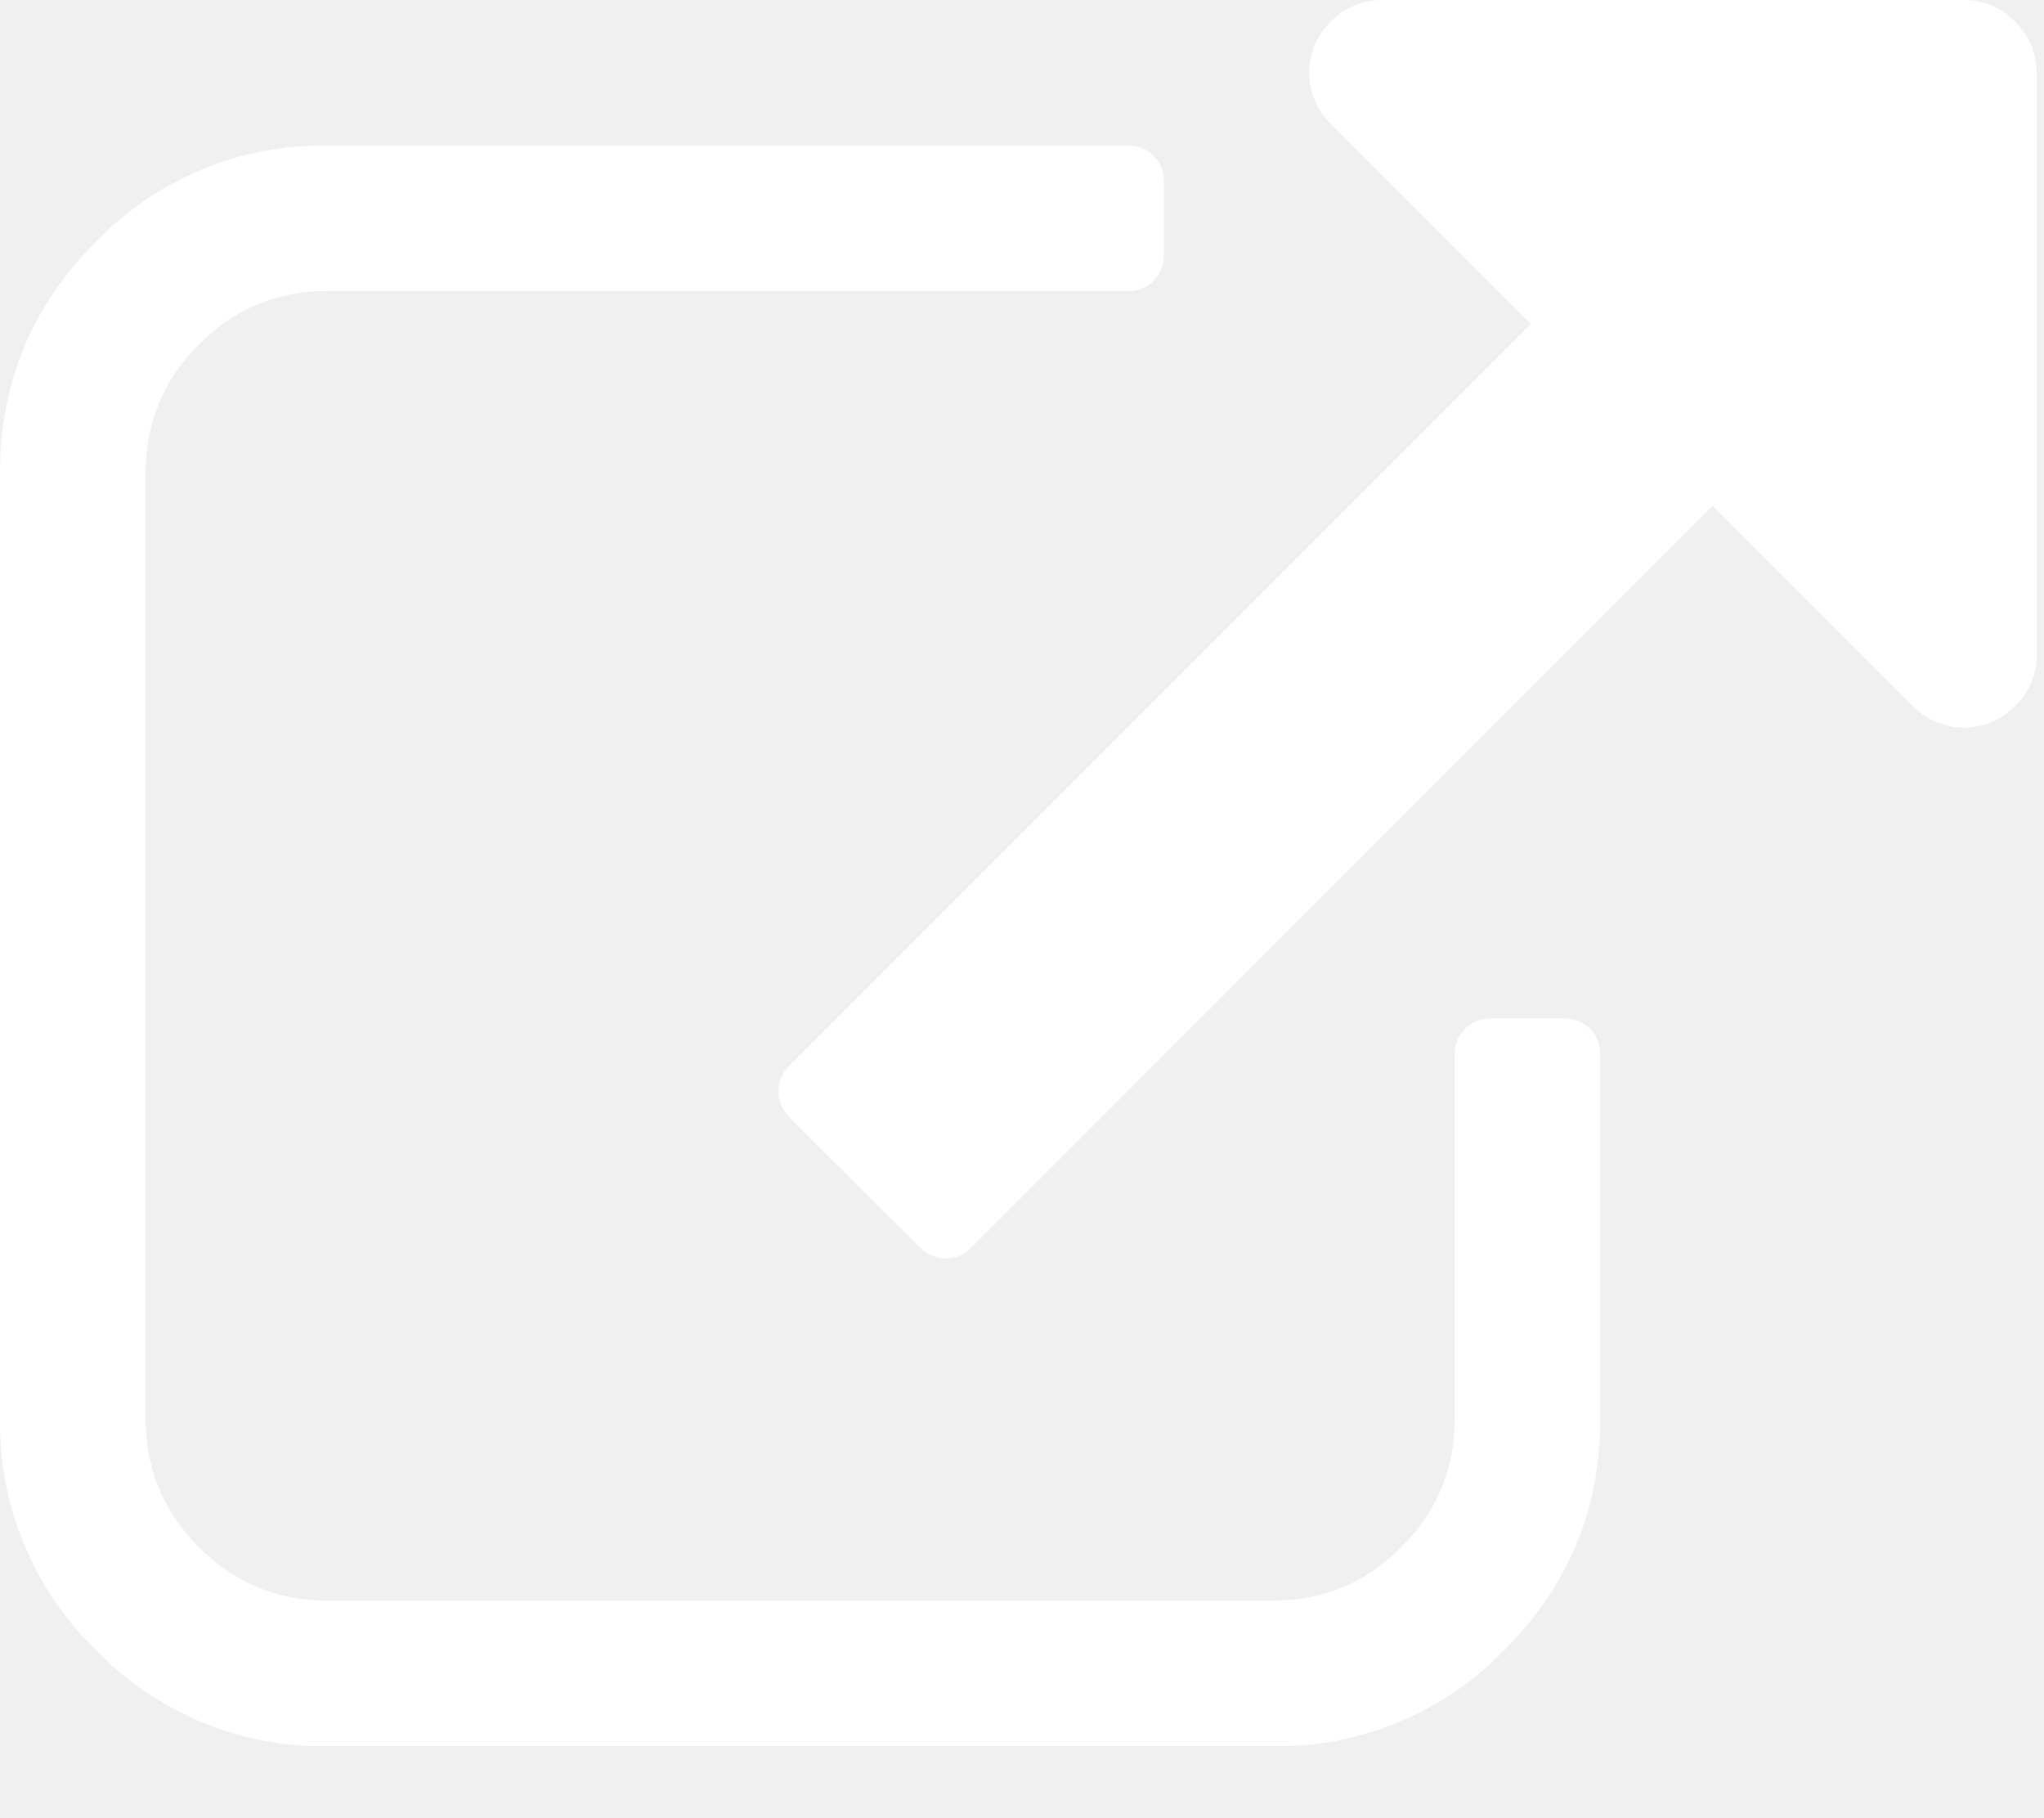
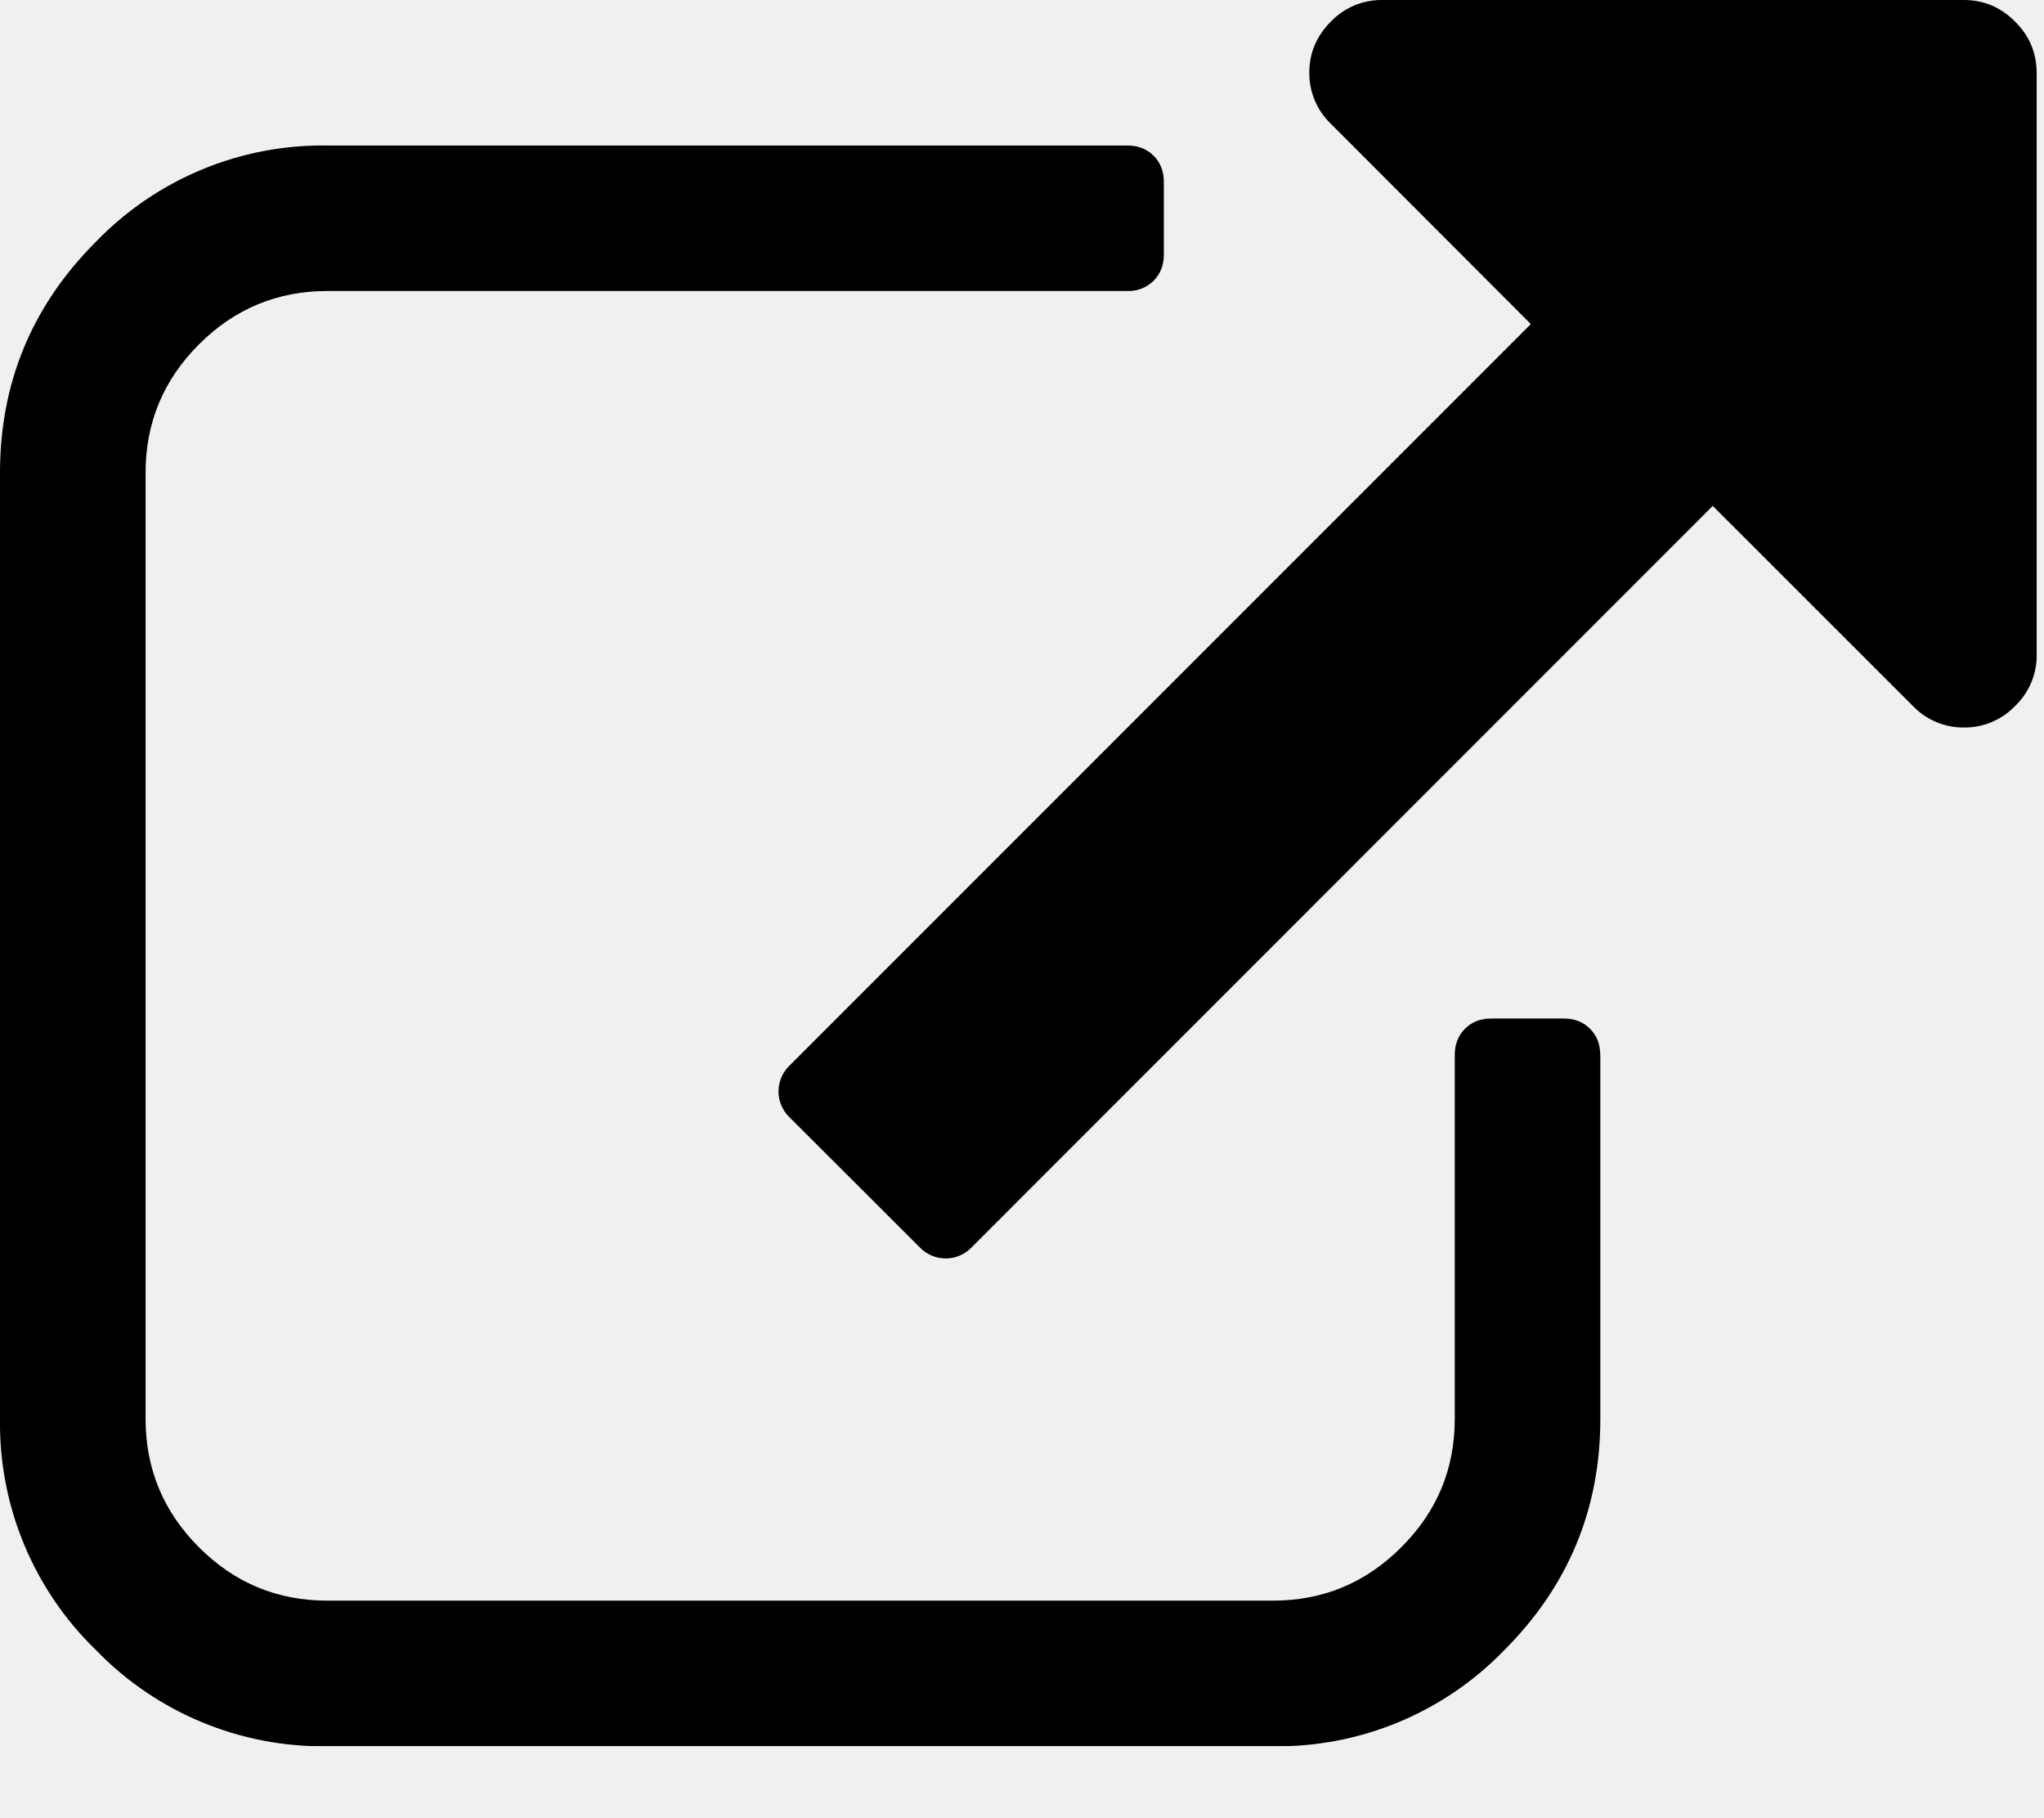
<svg xmlns="http://www.w3.org/2000/svg" xmlns:xlink="http://www.w3.org/1999/xlink" width="18" height="16" viewBox="0 0 18 16">
  <defs>
    <path id="a" d="M0 15.374V0h17.936v15.374H0z" />
  </defs>
  <g fill="none" fill-rule="evenodd">
    <mask id="b" fill="#fff">
      <use xlink:href="#a" />
    </mask>
-     <path d="M17.936.64v5.125a.616.616 0 0 1-.19.45.615.615 0 0 1-.45.19.615.615 0 0 1-.451-.19l-1.762-1.761-6.525 6.526a.316.316 0 0 1-.46 0L6.955 9.839a.316.316 0 0 1 0-.46l6.526-6.526L11.72 1.09a.616.616 0 0 1-.19-.45c0-.174.064-.324.19-.45a.615.615 0 0 1 .45-.19h5.125c.174 0 .324.063.45.19.128.127.19.277.19.45m-3.842 8.648v3.203c0 .794-.282 1.473-.846 2.037a2.777 2.777 0 0 1-2.037.846H2.883a2.777 2.777 0 0 1-2.037-.846A2.777 2.777 0 0 1 0 12.49V4.164C0 3.37.282 2.69.846 2.127a2.776 2.776 0 0 1 2.037-.846h7.046c.093 0 .17.03.23.09s.09.137.09.23v.641c0 .093-.03.17-.09.23a.312.312 0 0 1-.23.09H2.883c-.44 0-.818.157-1.131.47-.314.314-.47.691-.47 1.132v8.327c0 .44.156.817.47 1.131.313.314.69.47 1.13.47h8.328c.44 0 .817-.156 1.13-.47.315-.314.471-.69.471-1.13V9.287c0-.093.03-.17.09-.23s.137-.09.23-.09h.641c.094 0 .17.03.23.09s.09.137.09.23" fill="#fff" mask="url(#b)" />
+     <path d="M17.936.64v5.125a.616.616 0 0 1-.19.45.615.615 0 0 1-.45.19.615.615 0 0 1-.451-.19l-1.762-1.761-6.525 6.526a.316.316 0 0 1-.46 0L6.955 9.839a.316.316 0 0 1 0-.46l6.526-6.526L11.72 1.09a.616.616 0 0 1-.19-.45c0-.174.064-.324.19-.45a.615.615 0 0 1 .45-.19h5.125c.174 0 .324.063.45.19.128.127.19.277.19.45m-3.842 8.648v3.203c0 .794-.282 1.473-.846 2.037a2.777 2.777 0 0 1-2.037.846H2.883a2.777 2.777 0 0 1-2.037-.846A2.777 2.777 0 0 1 0 12.49V4.164C0 3.37.282 2.69.846 2.127a2.776 2.776 0 0 1 2.037-.846h7.046c.093 0 .17.03.23.09s.09.137.09.23v.641c0 .093-.03.17-.09.23a.312.312 0 0 1-.23.09H2.883c-.44 0-.818.157-1.131.47-.314.314-.47.691-.47 1.132v8.327c0 .44.156.817.47 1.131.313.314.69.47 1.13.47h8.328c.44 0 .817-.156 1.13-.47.315-.314.471-.69.471-1.13V9.287c0-.093.03-.17.09-.23s.137-.09.23-.09h.641c.094 0 .17.03.23.09s.09.137.09.23" fill="#000" mask="url(#b)" />
  </g>
</svg>
